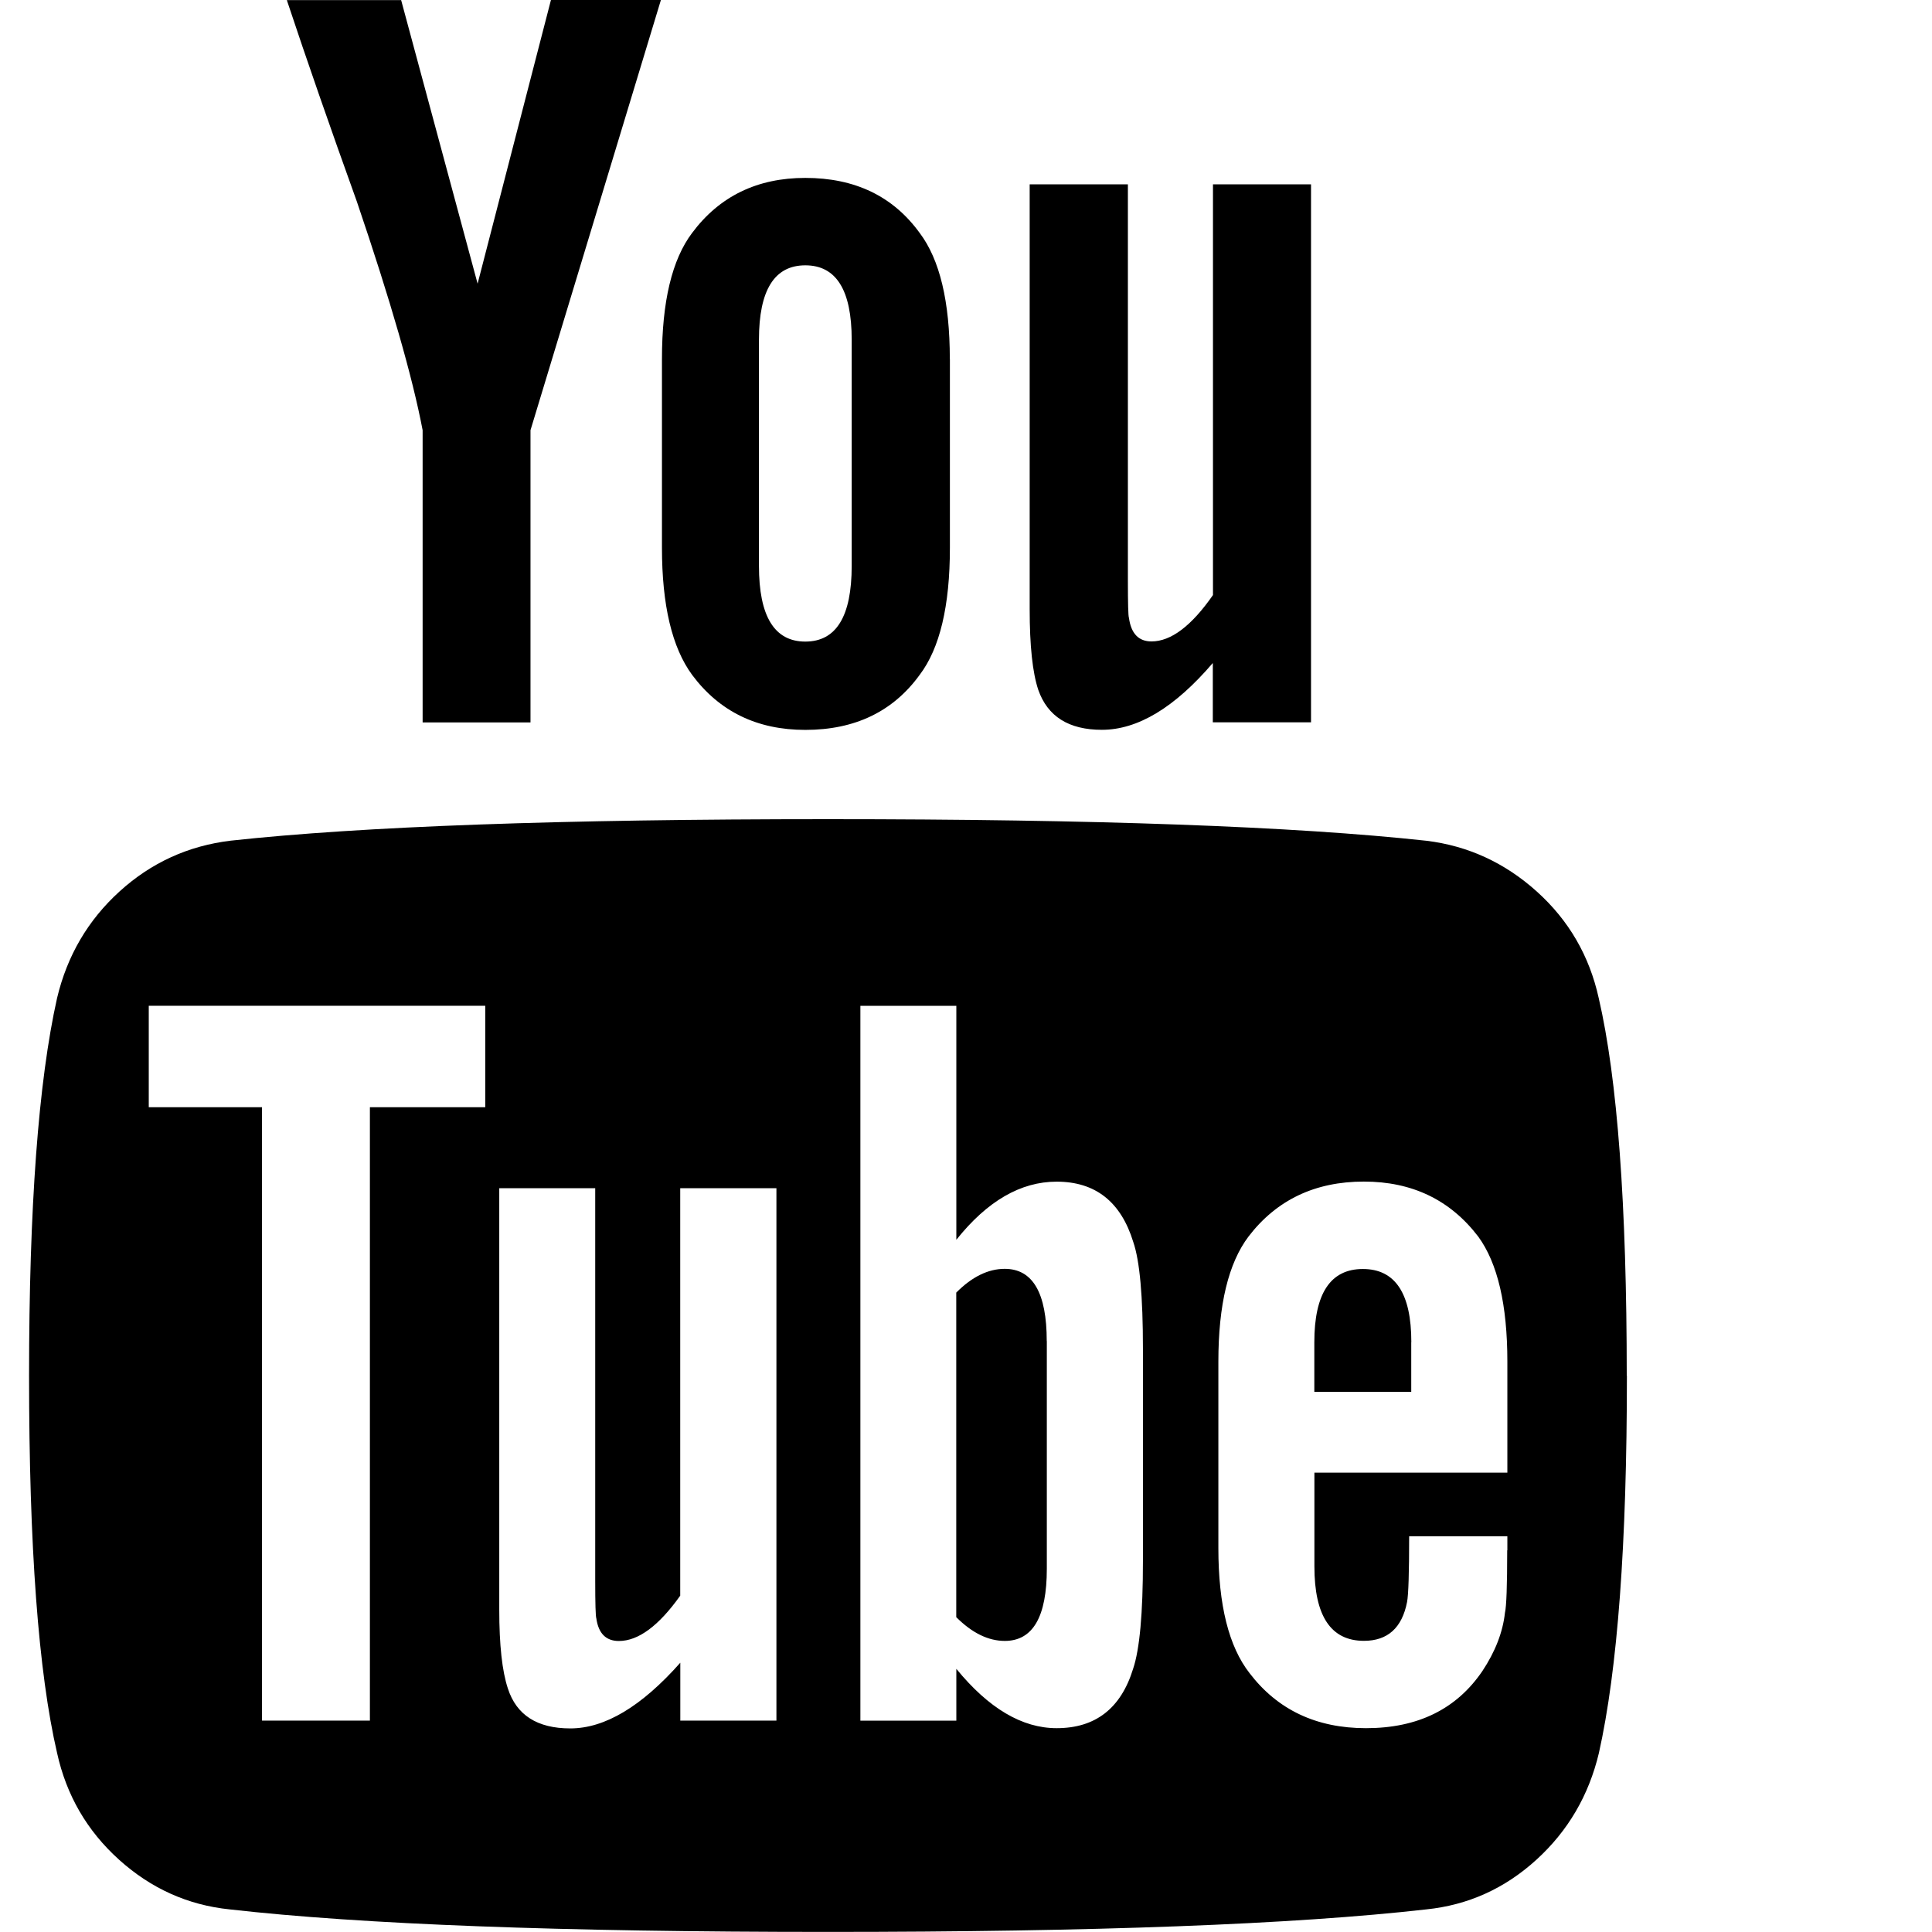
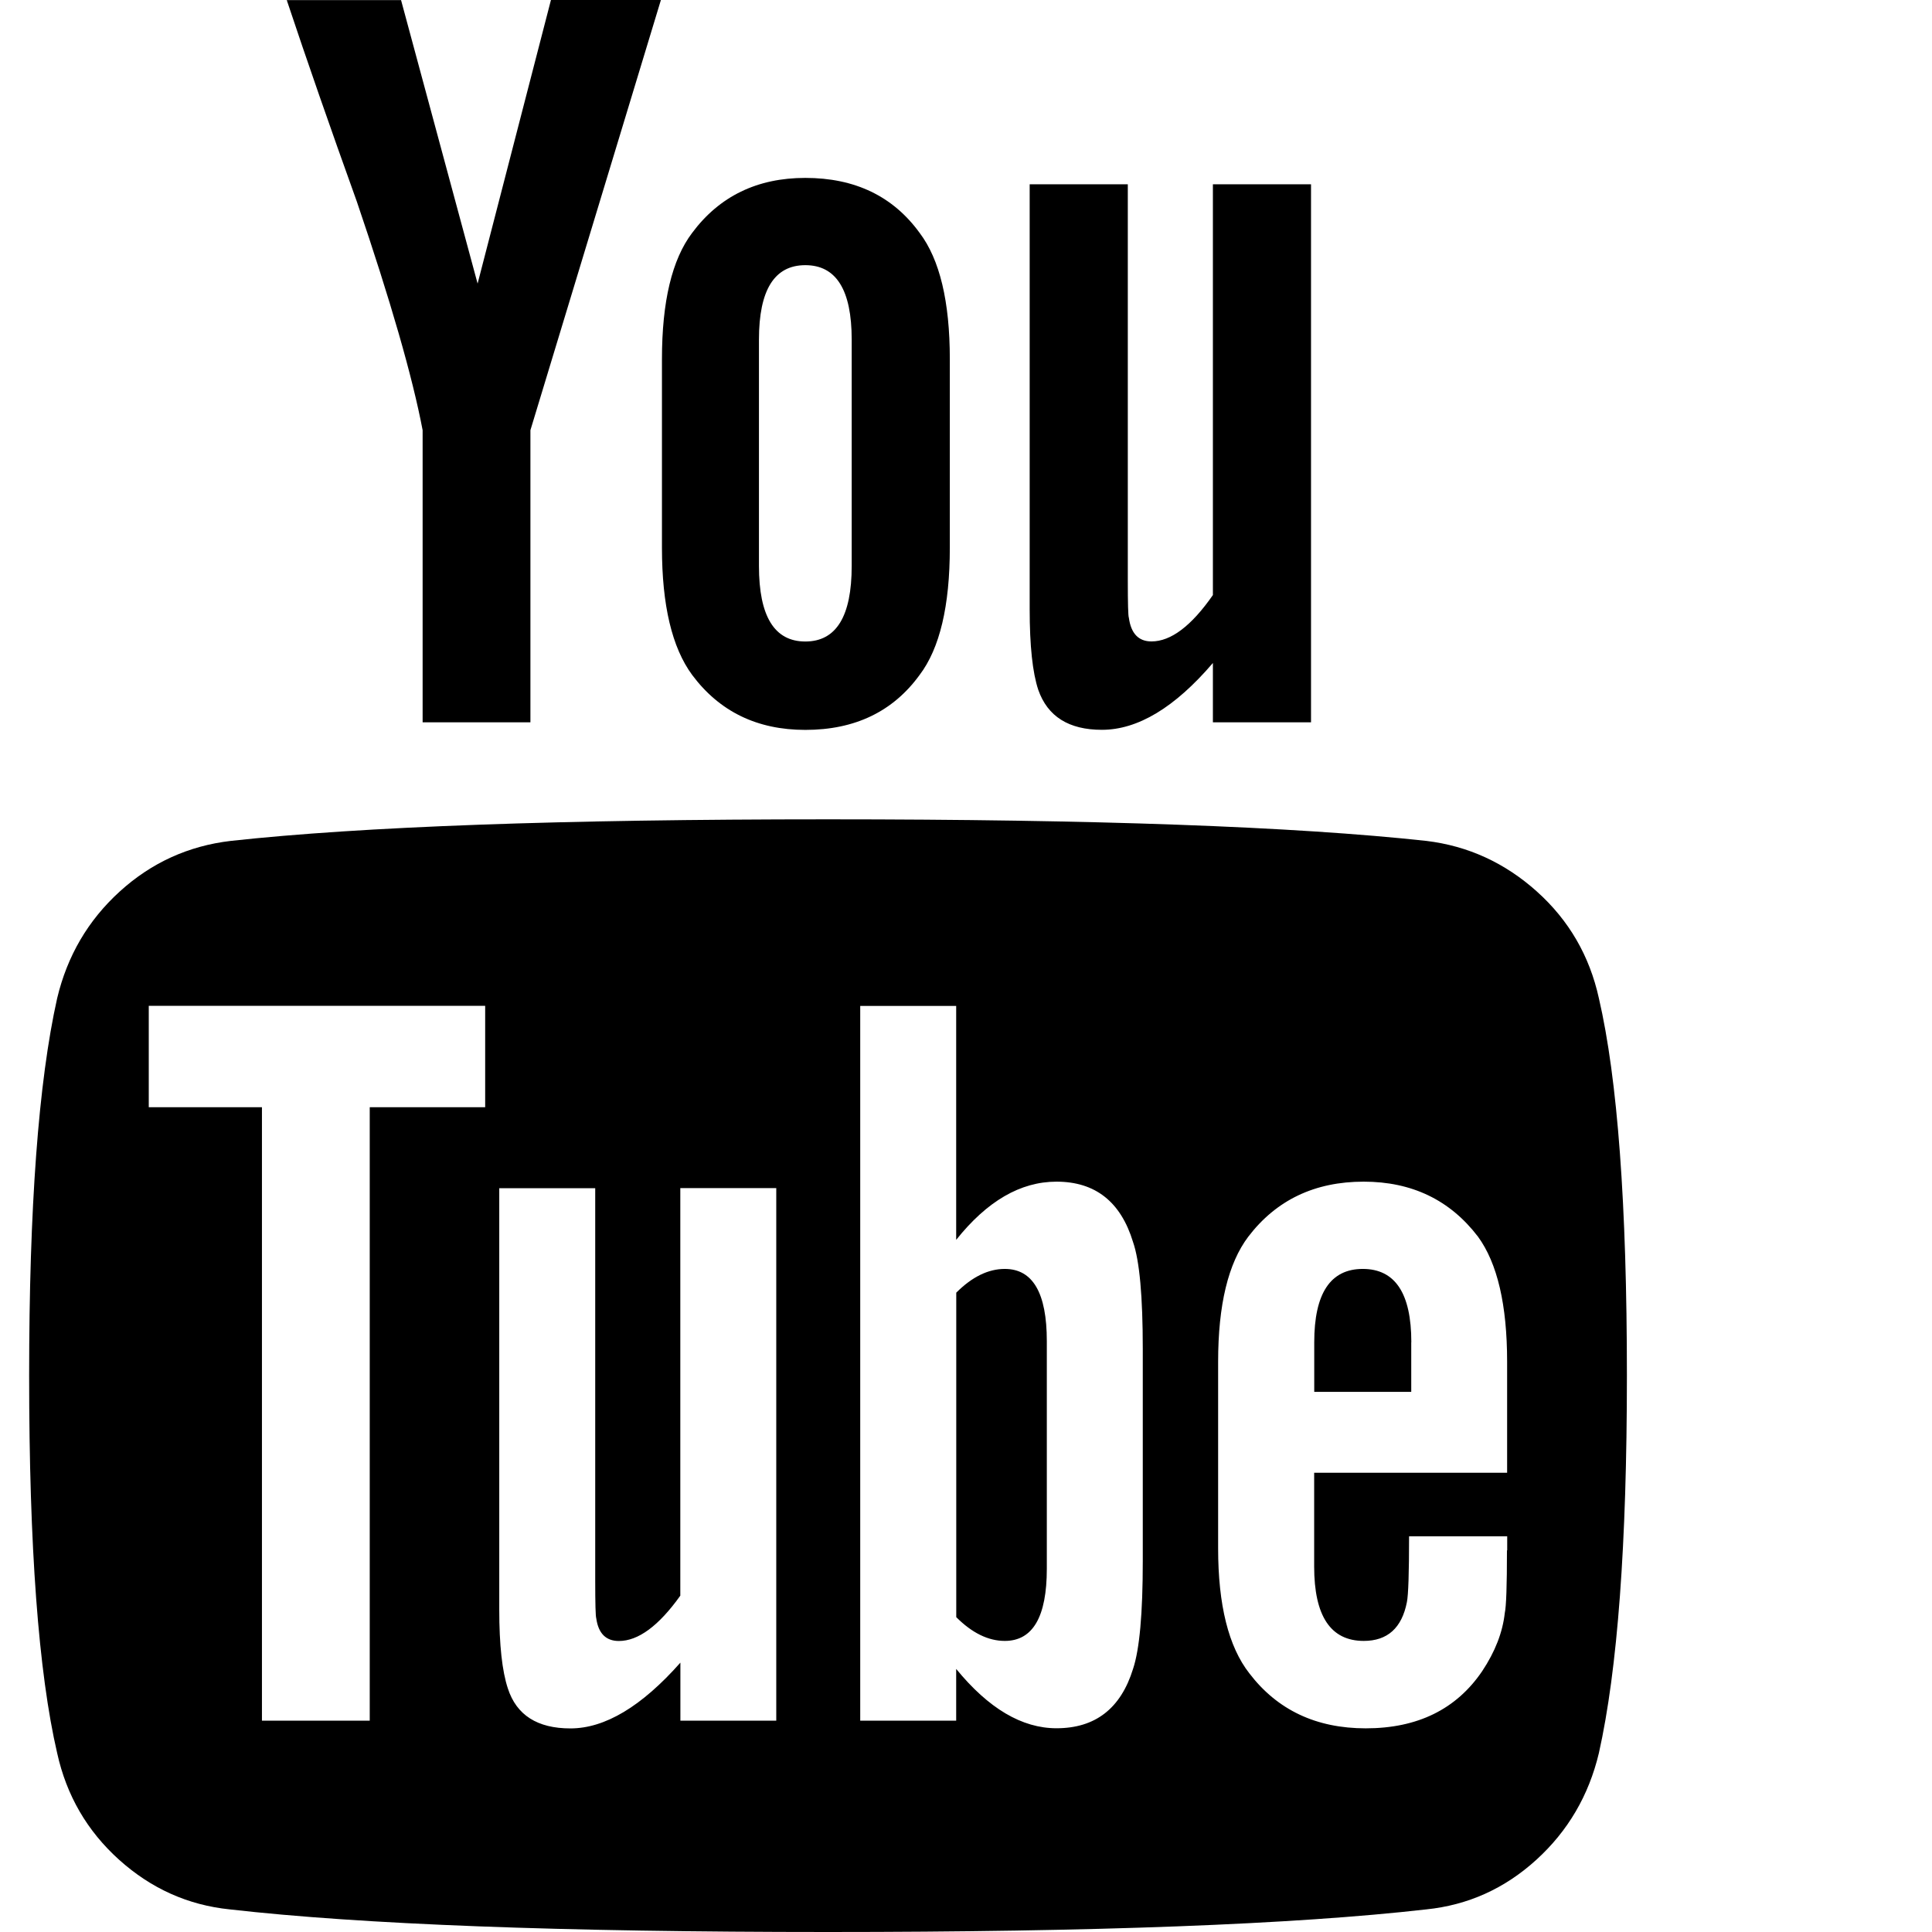
<svg xmlns="http://www.w3.org/2000/svg" width="24" height="24" viewBox="0 0 24 24">
-   <path d="M13.004 16.66v2.827q0 .897-.522.897-.308 0-.603-.295v-4.032q.294-.295.602-.295.522 0 .522.897zm4.527.014v.616h-1.204v-.616q0-.91.603-.91t.602.91zm-12.936-2.92h1.433v-1.26h-4.18v1.26h1.407v7.62h1.34v-7.62zm3.857 7.62h1.193V14.76H8.45v5.062q-.4.563-.762.563-.24 0-.28-.28-.014-.04-.014-.47V14.76H6.202v5.237q0 .656.107.978.16.496.776.496.643 0 1.366-.816v.723zm5.746-1.98v-2.64q0-.977-.12-1.325-.23-.75-.952-.75-.67 0-1.246.722v-2.906h-1.192v8.88h1.192v-.644q.603.737 1.246.737.723 0 .95-.738.122-.362.122-1.34zm4.527-.135v-.175h-1.22q0 .683-.026.817-.094.482-.536.482-.615 0-.615-.924v-1.165h2.397v-1.38q0-1.057-.362-1.553-.522-.683-1.42-.683-.91 0-1.433.682-.375.496-.375 1.554v2.317q0 1.058.388 1.554.522.683 1.446.683.964 0 1.446-.71.24-.362.28-.723.028-.12.028-.777zM10.58 7.03V4.22q0-.924-.576-.924t-.576.924V7.03q0 .94.576.94t.576-.94zm9.63 10.06q0 3.133-.348 4.687-.188.79-.777 1.326t-1.366.616q-2.465.28-7.434.28t-7.433-.28q-.777-.08-1.373-.617t-.77-1.326q-.348-1.5-.348-4.688 0-3.135.348-4.69.188-.79.777-1.325t1.38-.63q2.45-.267 7.42-.267t7.432.268q.776.094 1.372.63t.77 1.325q.348 1.5.348 4.69zM6.844 0H8.21L6.59 5.344v3.63H5.25v-3.63q-.188-.99-.817-2.84-.496-1.378-.87-2.503h1.42l.95 3.523zM11.8 4.46v2.344q0 1.085-.376 1.58-.496.683-1.42.683-.897 0-1.406-.683-.375-.51-.375-1.58V4.46q0-1.07.375-1.567.51-.683 1.406-.683.924 0 1.42.683.375.496.375 1.567zm4.486-2.17v6.683h-1.22v-.737q-.71.83-1.378.83-.616 0-.79-.496-.107-.32-.107-1.004V2.29h1.22v4.914q0 .442.013.47.04.294.28.294.363 0 .764-.576V2.29h1.22z" />
+   <path d="M13.004 16.661v2.826q0 .897-.522.897-.308 0-.603-.295v-4.031q.295-.295.603-.295.522 0 .522.897zm4.527.013v.616h-1.205v-.616q0-.911.603-.911t.603.911zm-12.937-2.92h1.433v-1.259H1.848v1.259h1.406v7.621h1.339v-7.621zm3.857 7.621h1.192v-6.616H8.451v5.063q-.402.563-.763.563-.241 0-.281-.281-.013-.04-.013-.469V14.76H6.202v5.237q0 .656.107.978.161.496.777.496.643 0 1.366-.817v.723zm5.745-1.982v-2.638q0-.978-.121-1.326-.228-.75-.951-.75-.67 0-1.246.723v-2.906h-1.192v8.879h1.192v-.643q.603.737 1.246.737.723 0 .951-.737.121-.362.121-1.339zm4.527-.134v-.174h-1.219q0 .683-.027.817-.094.482-.536.482-.616 0-.616-.924v-1.165h2.397v-1.379q0-1.058-.362-1.554-.522-.683-1.42-.683-.911 0-1.433.683-.375.496-.375 1.554v2.317q0 1.058.388 1.554.522.683 1.446.683.964 0 1.446-.71.241-.362.281-.723.027-.121.027-.777zM10.58 7.031V4.218q0-.924-.576-.924t-.576.924v2.813q0 .938.576.938t.576-.938zm9.63 10.058q0 3.134-.348 4.688-.188.79-.777 1.326t-1.366.616Q15.255 24 10.286 24t-7.433-.281q-.777-.08-1.373-.616t-.77-1.326q-.348-1.5-.348-4.688 0-3.134.348-4.688.188-.79.777-1.326t1.379-.629q2.451-.268 7.42-.268t7.433.268q.777.094 1.373.629t.77 1.326q.348 1.5.348 4.688zM6.844 0H8.21L6.589 5.344v3.629H5.25V5.344q-.188-.991-.817-2.839-.496-1.379-.871-2.504h1.42l.951 3.522zm4.955 4.46v2.344q0 1.085-.375 1.58-.496.683-1.42.683-.897 0-1.406-.683-.375-.509-.375-1.58V4.46q0-1.071.375-1.567.509-.683 1.406-.683.924 0 1.42.683.375.496.375 1.567zm4.487-2.17v6.683h-1.219v-.737q-.71.83-1.379.83-.616 0-.79-.496-.107-.321-.107-1.004V2.289h1.219v4.915q0 .442.013.469.04.295.281.295.362 0 .763-.576V2.289h1.219z" />
</svg>
